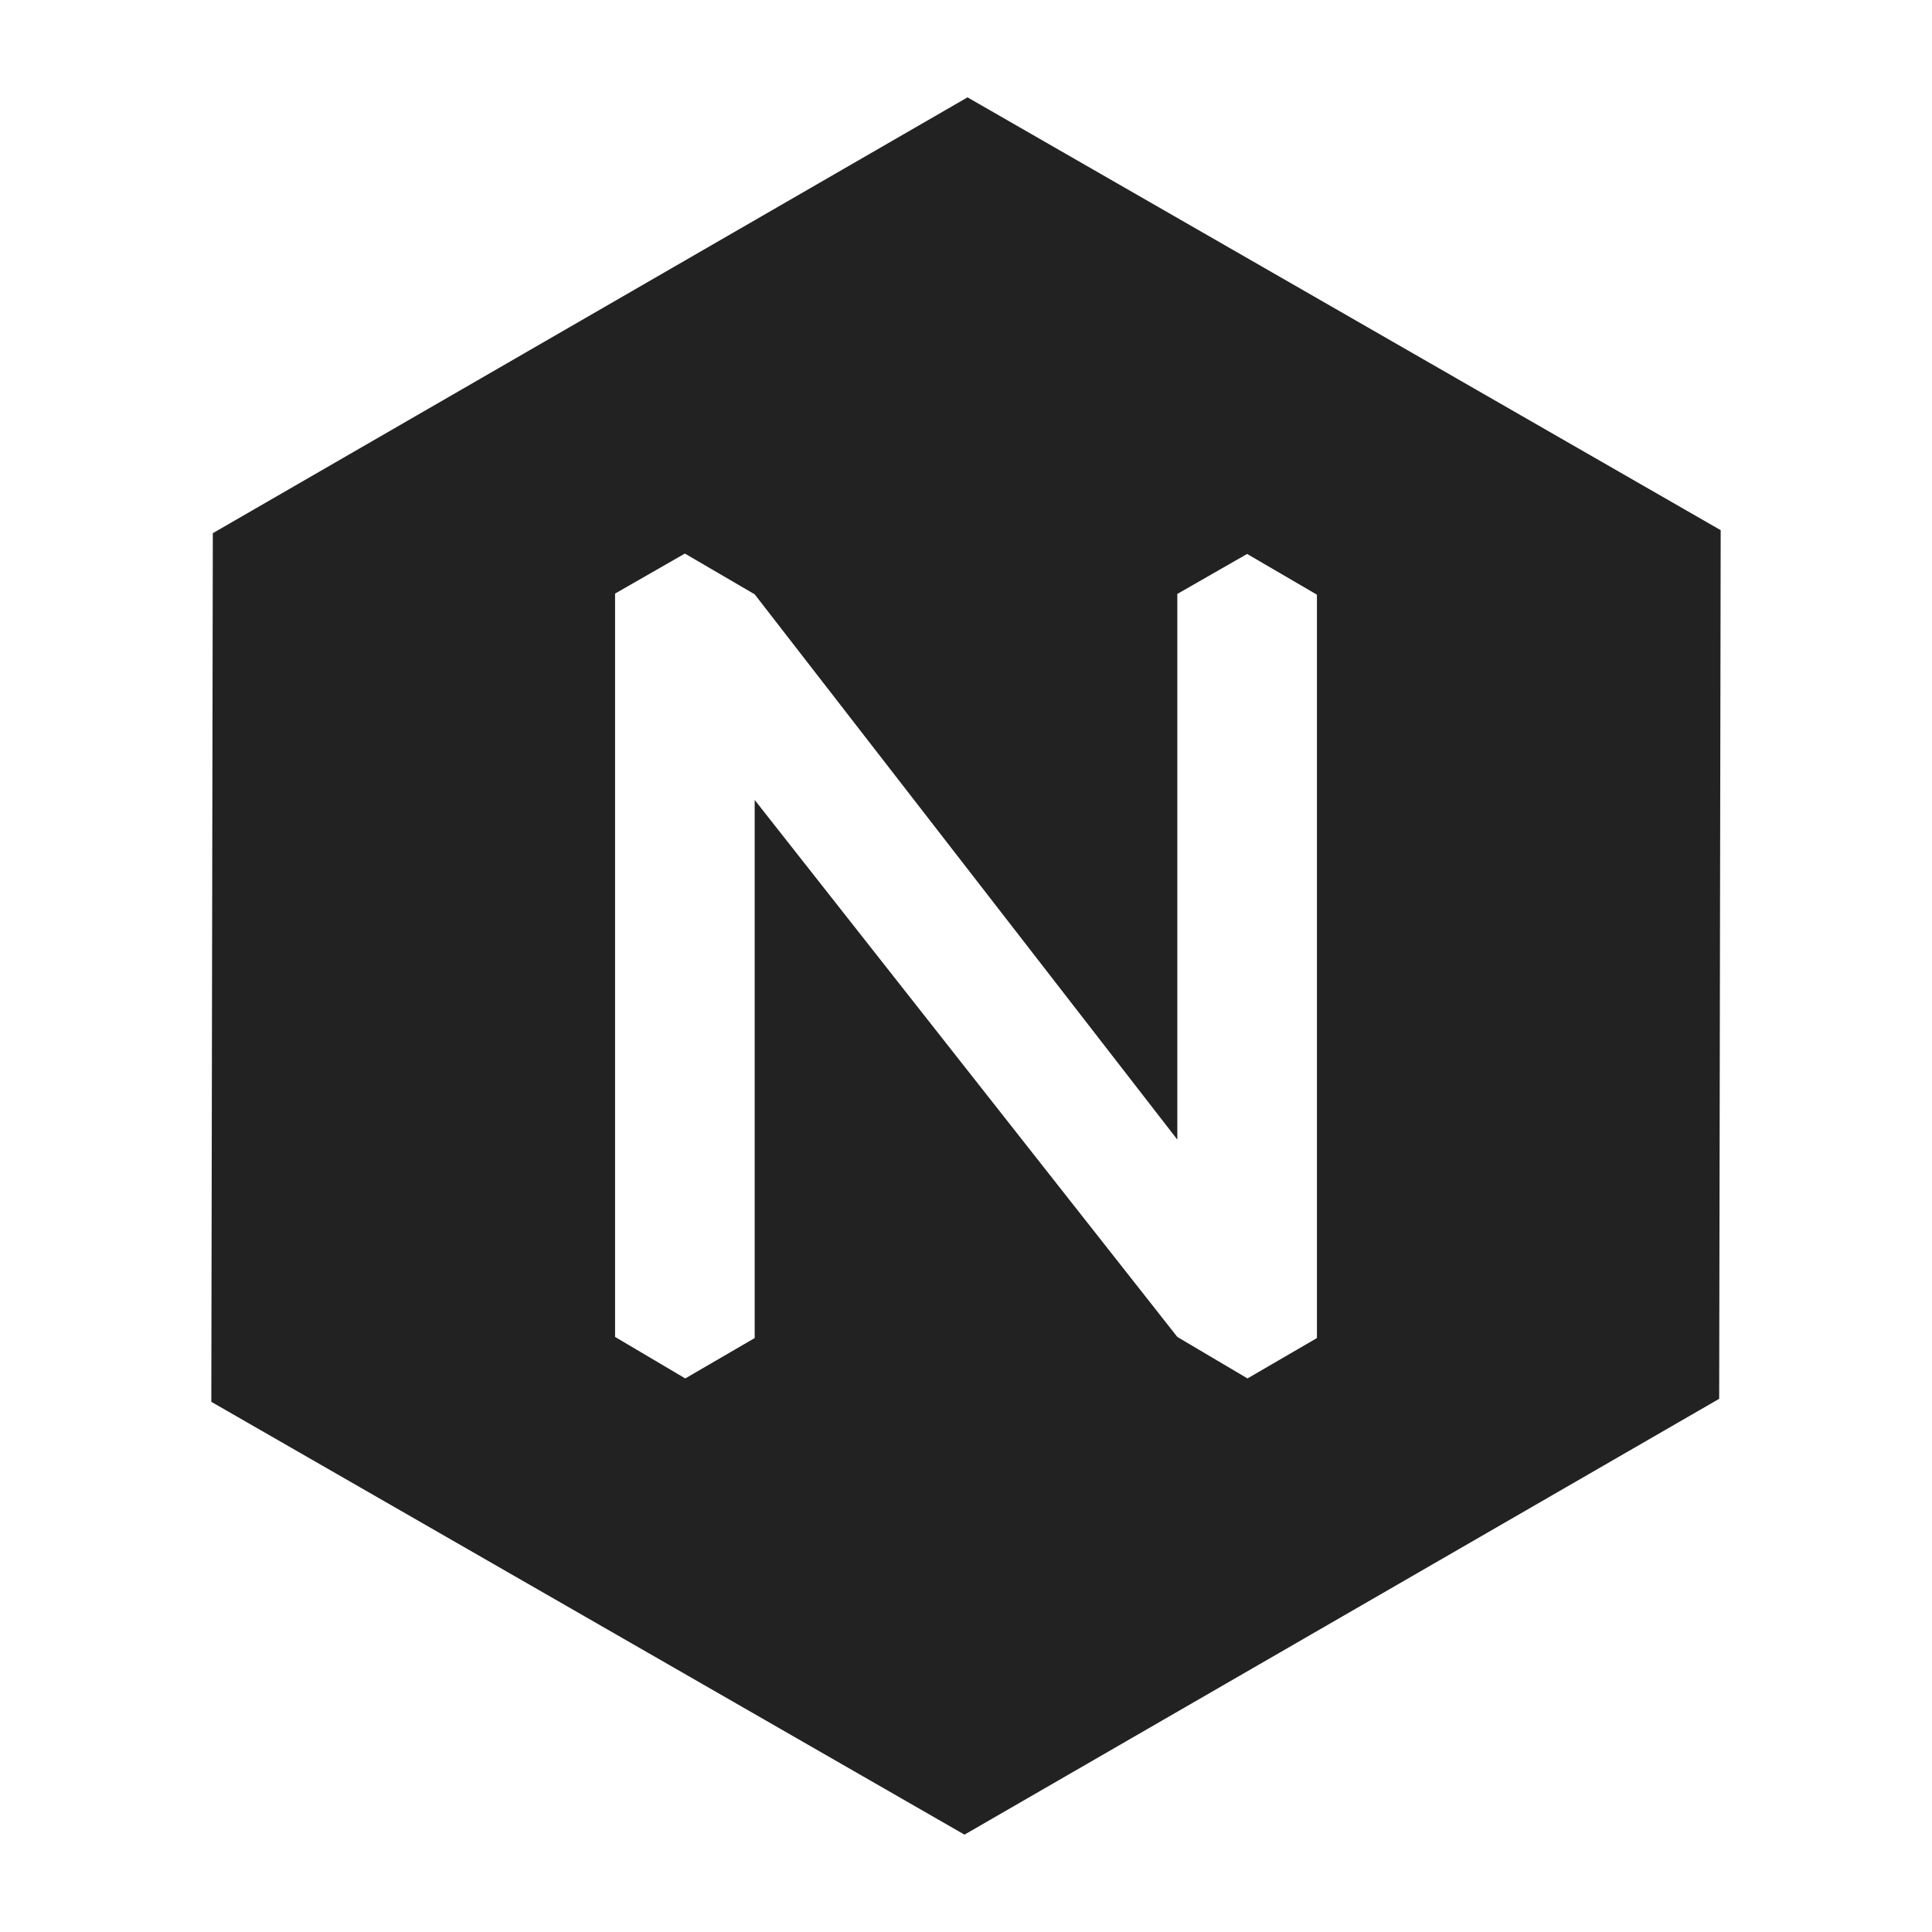
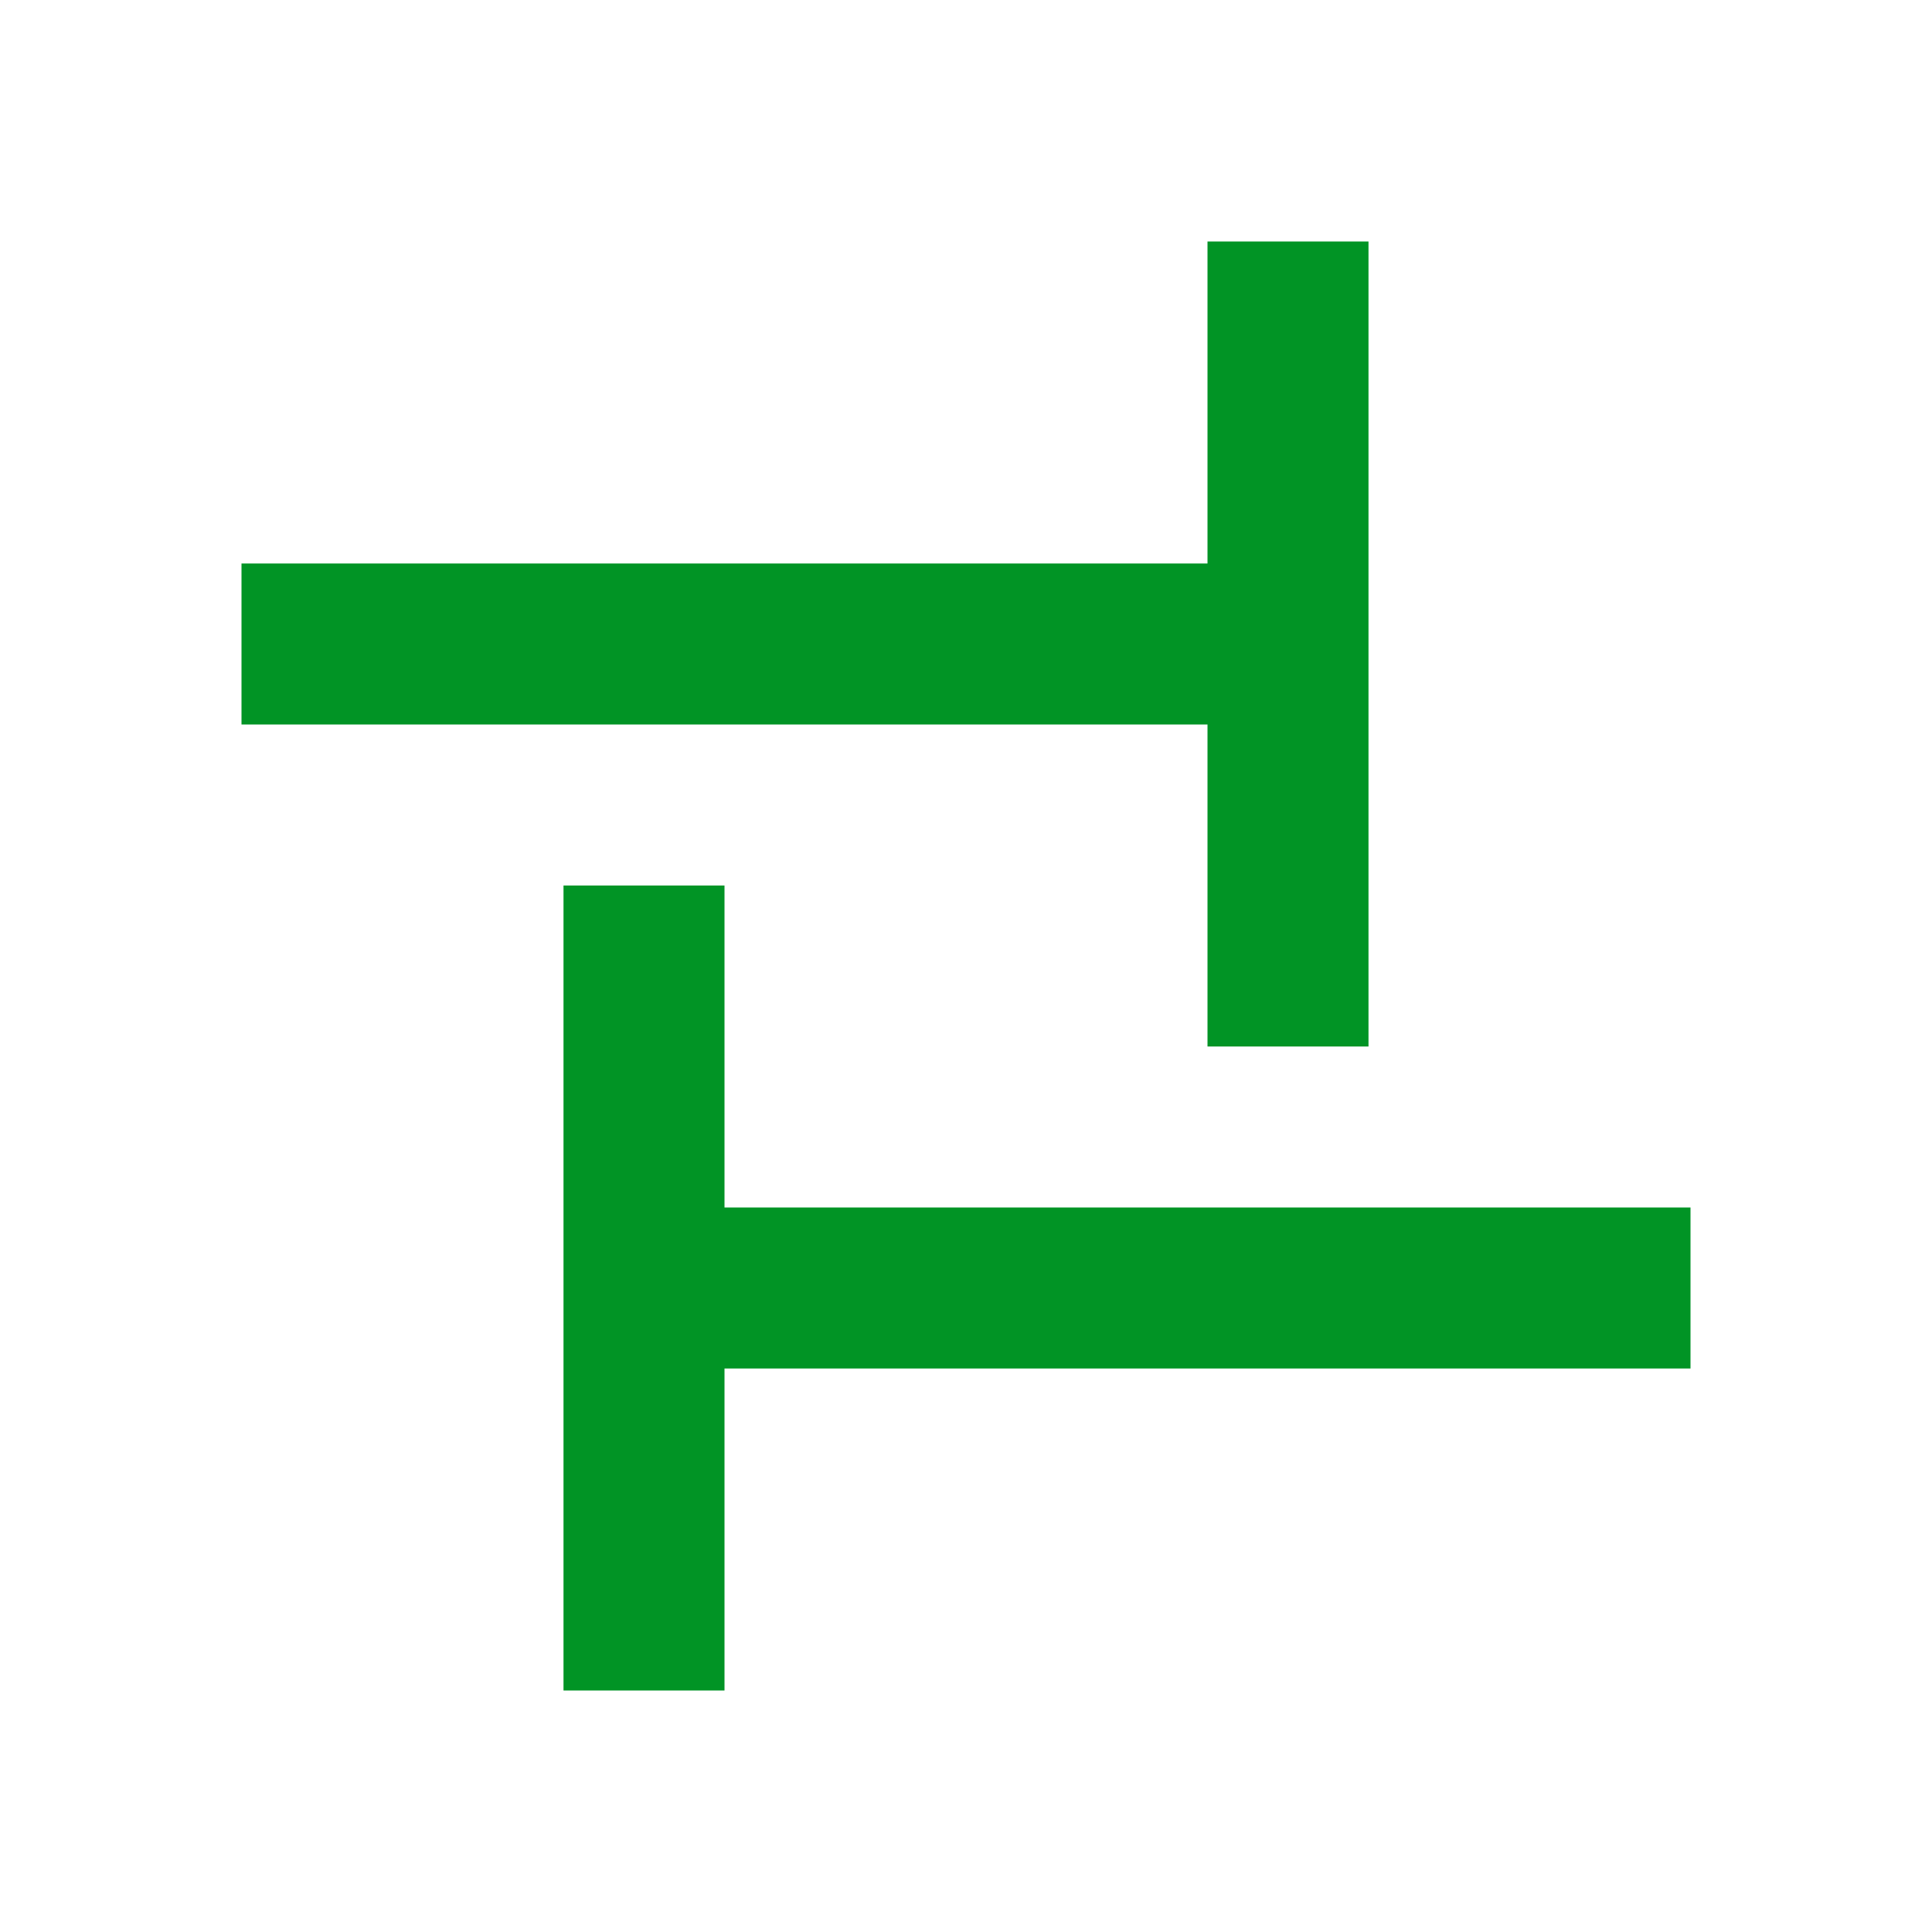
- <svg xmlns="http://www.w3.org/2000/svg" xml:space="preserve" enable-background="new 0 0 512 512" viewBox="0 0 512 512" height="512px" width="512px" y="0px" x="0px" id="NexT" version="1.1">
-   <defs id="defs3388" />
-   <path style="fill:#222222;fill-opacity:1" id="path3384" d="M 256.4,25.8 56.4,141.3 56,371.5 255.6,486.2 455.6,370.7 456,140.5 Z m 92.6,328.8 -18.4,10.7 -18.6,-11 0,0 -112,-142.3 0,142.6 -18.4,10.7 -18.6,-11 0,-197 18.5,-10.6 18.5,10.8 0,0 112,144.5 0,-144.6 18.5,-10.6 18.5,10.8 z" />
+ <svg xmlns="http://www.w3.org/2000/svg" id="图层_1" data-name="图层 1" viewBox="0 0 96 96">
+   <defs>
+     <style>.cls-1{fill:#019425;}</style>
+   </defs>
+   <polygon class="cls-1" points="84 60 84 68 36 68 36 84 28 84 28 44 36 44 36 60 84 60" />
+   <polygon class="cls-1" points="68 12 68 52 60 52 60 36 12 36 12 28 60 28 60 12 68 12" />
</svg>
